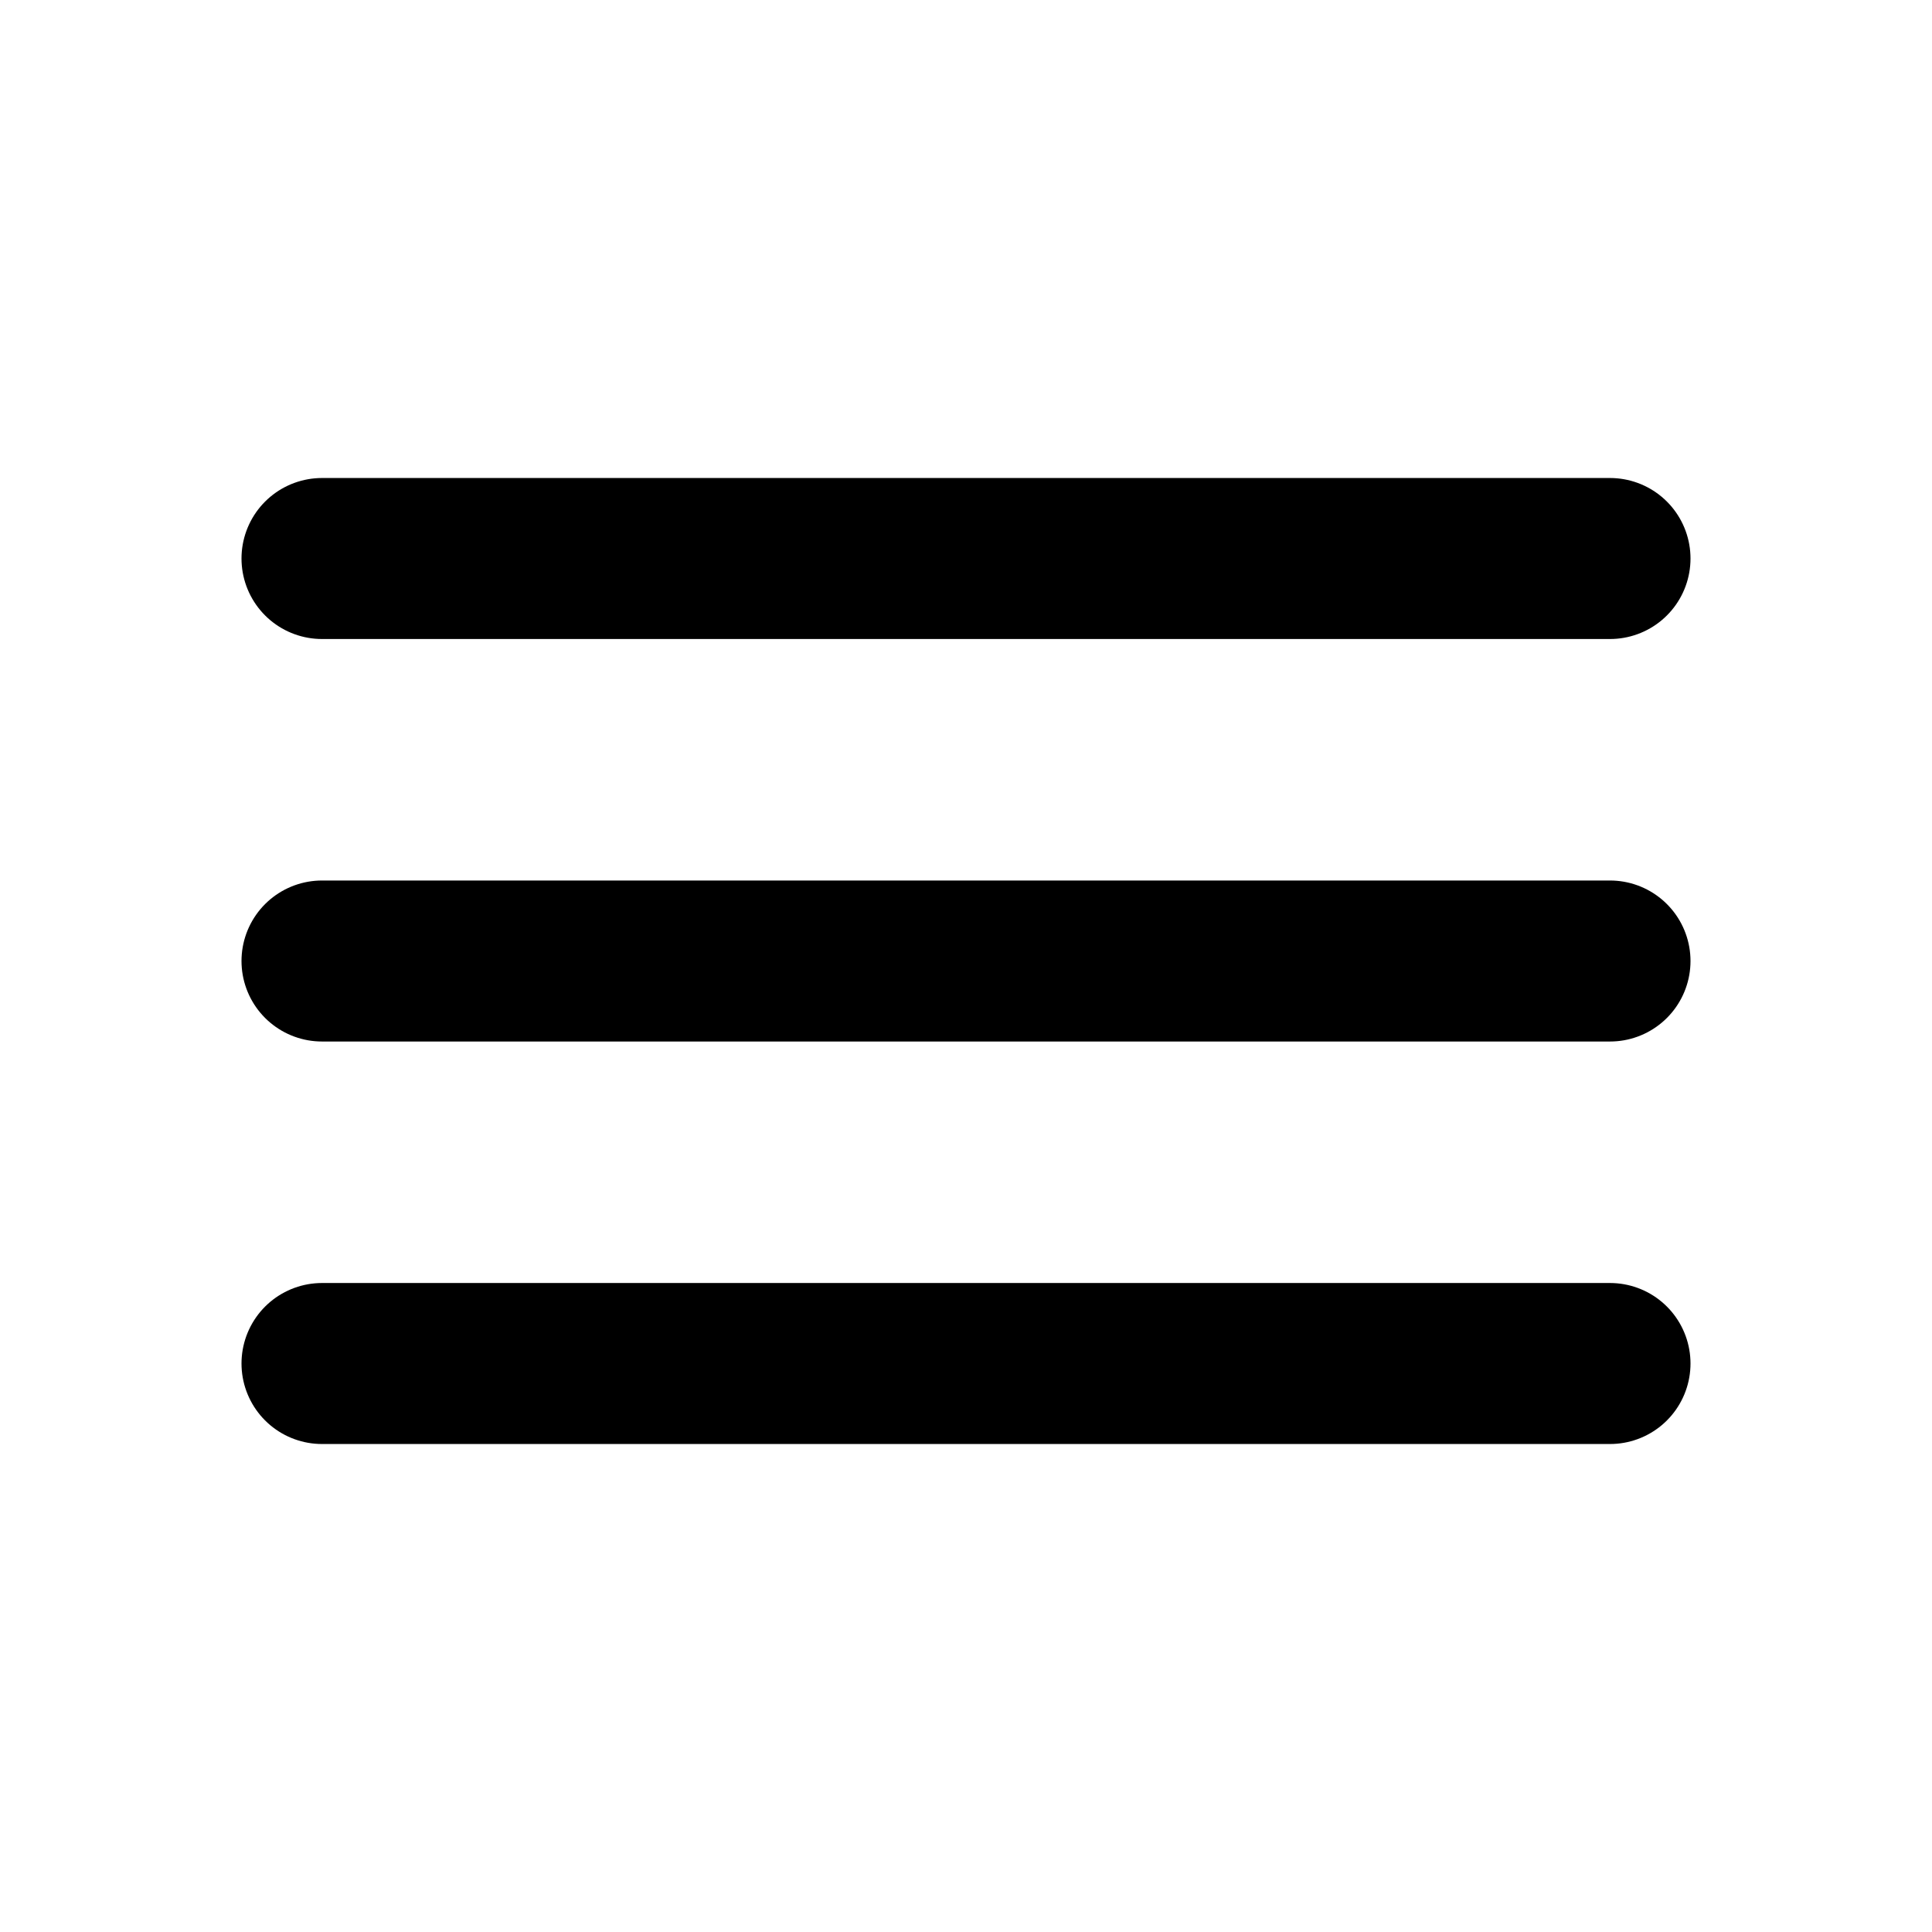
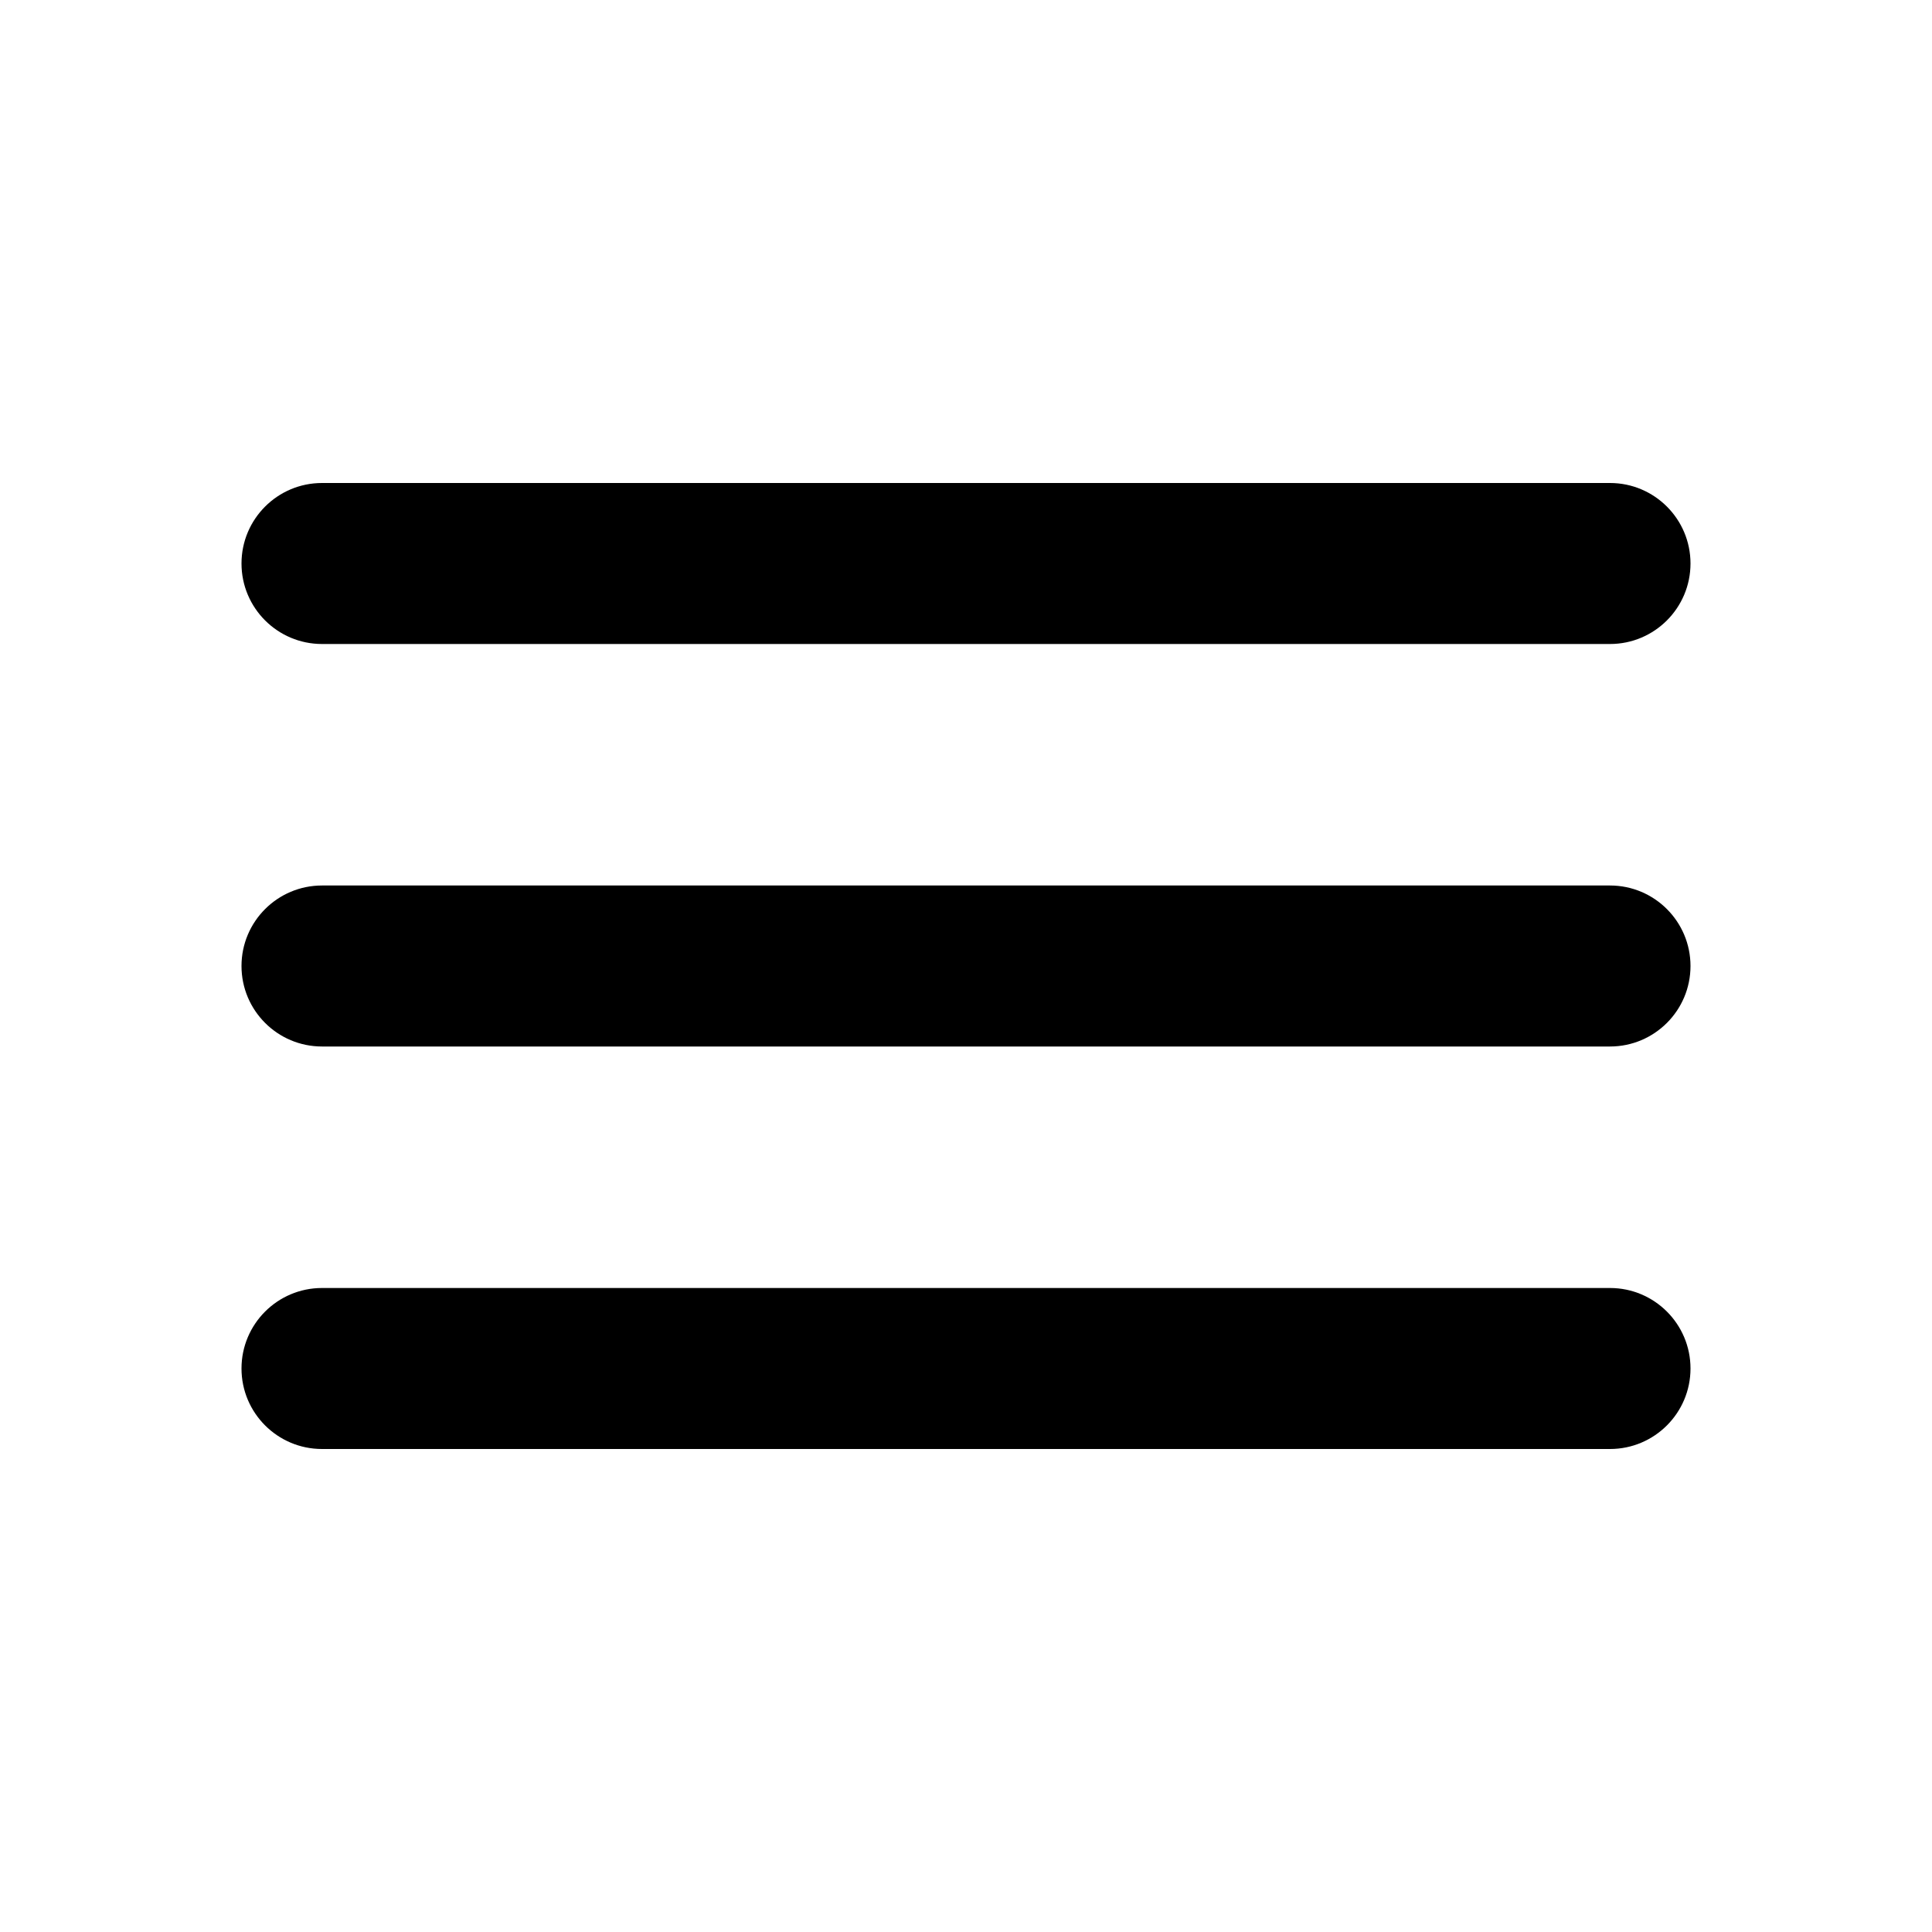
<svg xmlns="http://www.w3.org/2000/svg" viewBox="0 0 24 24">
-   <line fill-rule="evenodd" clip-rule="evenodd" x1="4" y1="16.938" x2="20" y2="16.938" stroke="black" stroke-width="2" stroke-linecap="round" />
-   <line fill-rule="evenodd" clip-rule="evenodd" x1="4" y1="11.938" x2="20" y2="11.938" stroke="black" stroke-width="2" stroke-linecap="round" />
-   <line fill-rule="evenodd" clip-rule="evenodd" x1="4" y1="6.938" x2="20" y2="6.938" stroke="black" stroke-width="2" stroke-linecap="round" />
+   <path fill-rule="evenodd" clip-rule="evenodd" d="M3 17C3 16.448 3.448 16 4 16H20C20.552 16 21 16.448 21 17C21 17.552 20.552 18 20 18H4C3.448 18 3 17.552 3 17Z" />
+   <path fill-rule="evenodd" clip-rule="evenodd" d="M3 12C3 11.448 3.448 11 4 11H20C20.552 11 21 11.448 21 12C21 12.552 20.552 13 20 13H4C3.448 13 3 12.552 3 12Z" />
+   <path fill-rule="evenodd" clip-rule="evenodd" d="M3 7C3 6.448 3.448 6 4 6H20C20.552 6 21 6.448 21 7C21 7.552 20.552 8 20 8H4C3.448 8 3 7.552 3 7Z" />
</svg>
